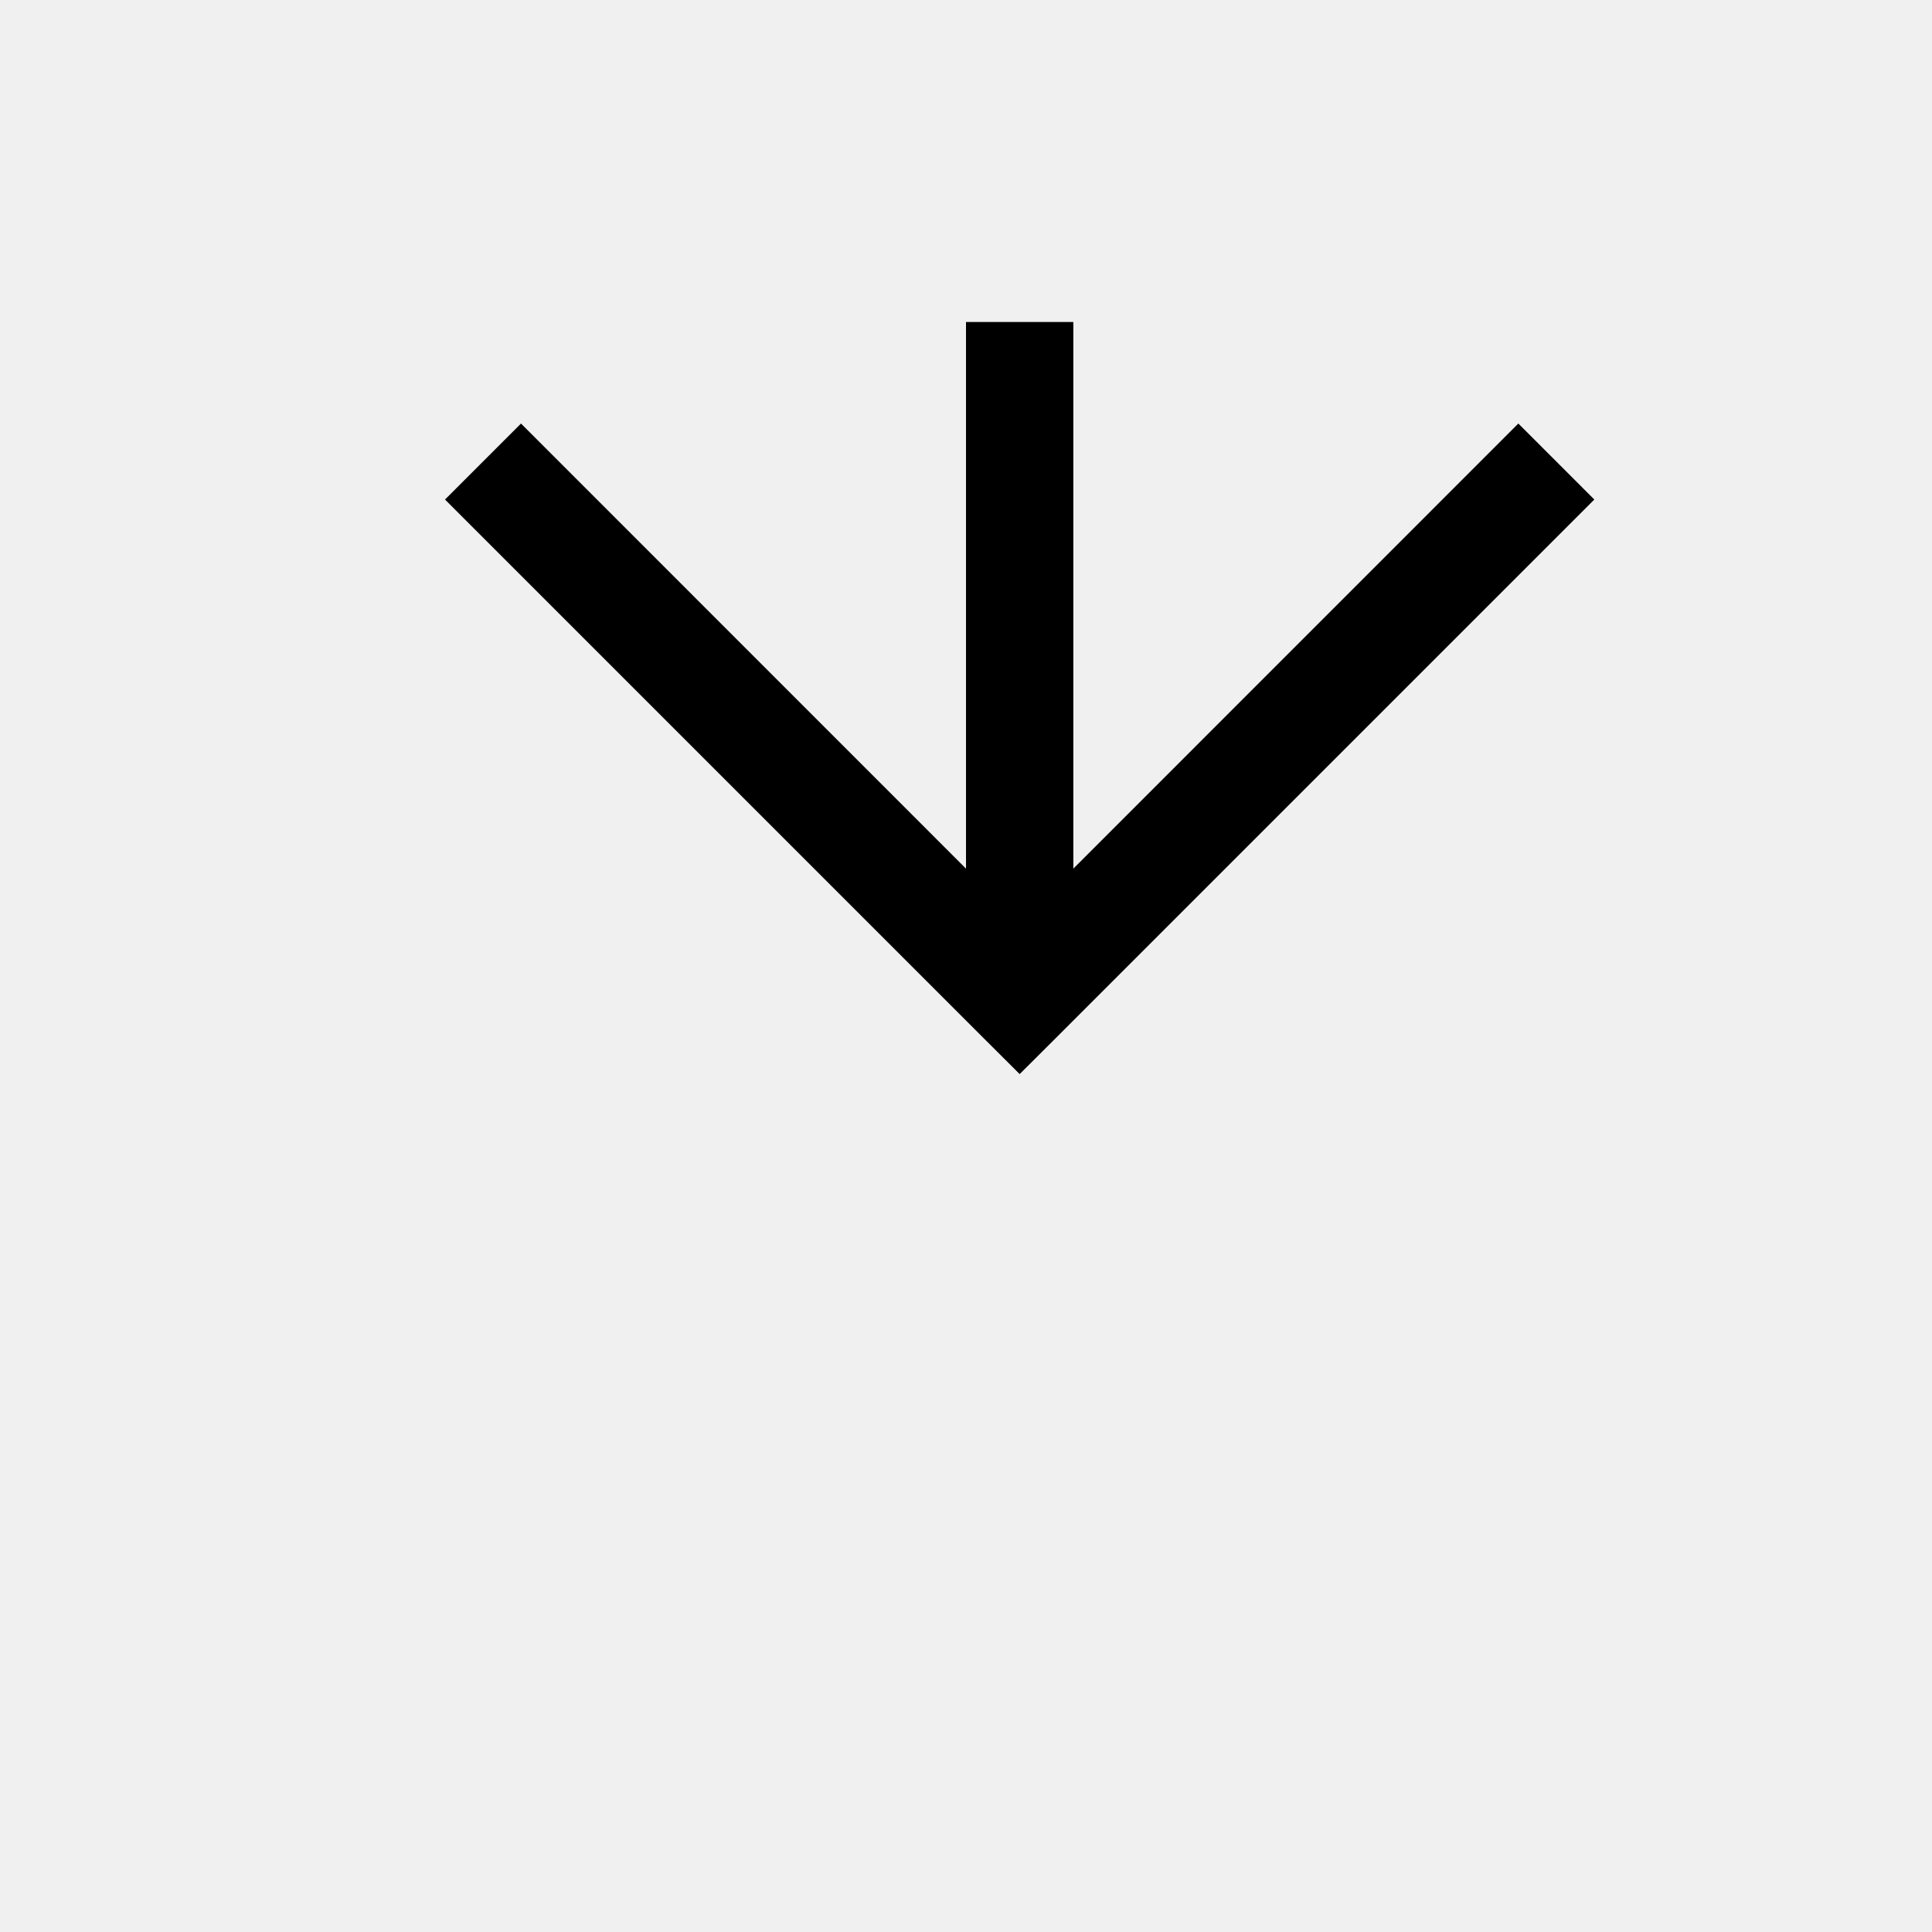
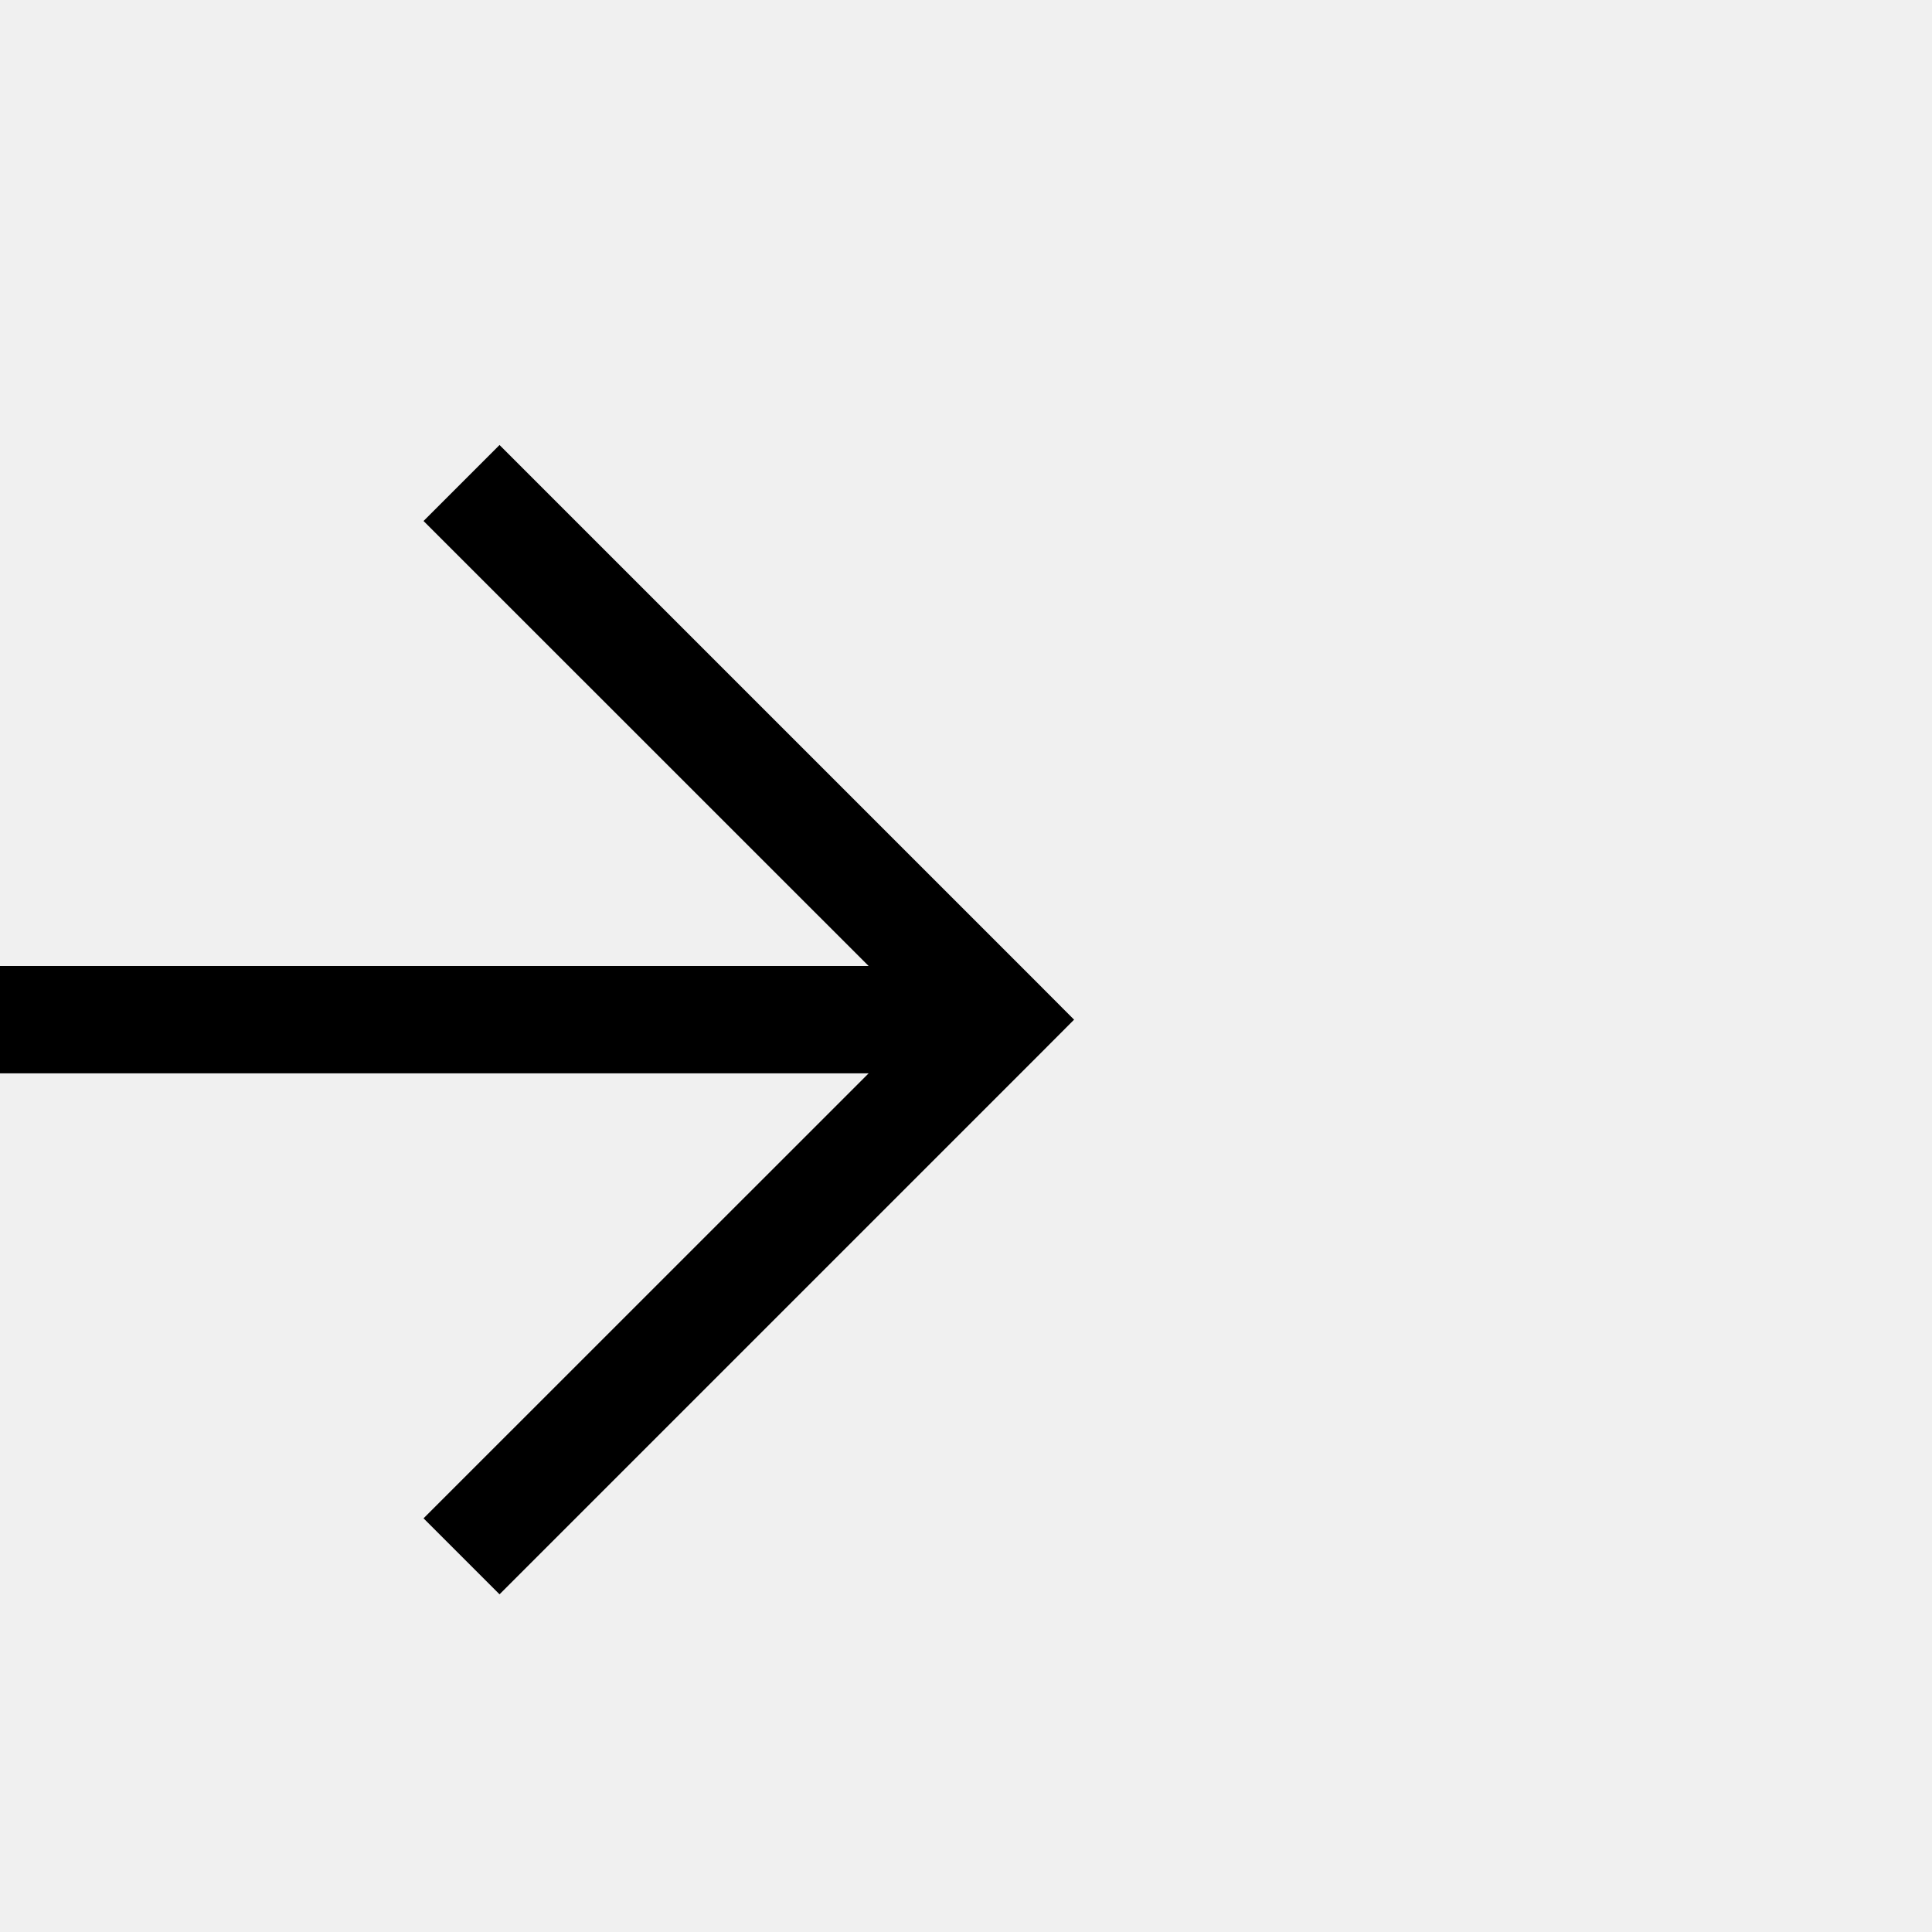
- <svg xmlns="http://www.w3.org/2000/svg" version="1.1" width="18px" height="18px" preserveAspectRatio="xMinYMid meet" viewBox="697 192 18 16">
+ <svg xmlns="http://www.w3.org/2000/svg" version="1.1" width="18px" height="18px" preserveAspectRatio="xMinYMid meet" viewBox="831 319 18 16">
  <defs>
-     <mask fill="white" id="Clip22">
-       <path d="M 689.5 169  L 722.5 169  L 722.5 194  L 689.5 194  Z M 689.5 162  L 722.5 162  L 722.5 210  L 689.5 210  Z " fill-rule="evenodd" />
+     <mask fill="white" id="Clip81">
+       <path d="M 729.5 314  L 762.5 314  L 762.5 339  L 729.5 339  Z M 650 314  L 850 314  L 850 339  L 650 339  Z " fill-rule="evenodd" />
    </mask>
  </defs>
-   <path d="M 706.5 169  L 706.5 162  M 706.5 194  L 706.5 200  " stroke-width="1" stroke-dasharray="0" stroke="rgba(0, 0, 0, 1)" fill="none" class="stroke" />
-   <path d="M 711.146 194.946  L 706.5 199.593  L 701.854 194.946  L 701.146 195.654  L 706.146 200.654  L 706.5 201.007  L 706.854 200.654  L 711.854 195.654  L 711.146 194.946  Z " fill-rule="nonzero" fill="rgba(0, 0, 0, 1)" stroke="none" class="fill" mask="url(#Clip22)" />
+   <path d="M 729.5 327.5  L 650 327.5  M 762.5 327.5  L 840 327.5  " stroke-width="1" stroke-dasharray="0" stroke="rgba(0, 0, 0, 1)" fill="none" class="stroke" />
+   <path d="M 834.946 322.854  L 839.593 327.5  L 834.946 332.146  L 835.654 332.854  L 840.654 327.854  L 841.007 327.5  L 840.654 327.146  L 835.654 322.146  L 834.946 322.854  Z " fill-rule="nonzero" fill="rgba(0, 0, 0, 1)" stroke="none" class="fill" mask="url(#Clip81)" />
</svg>
